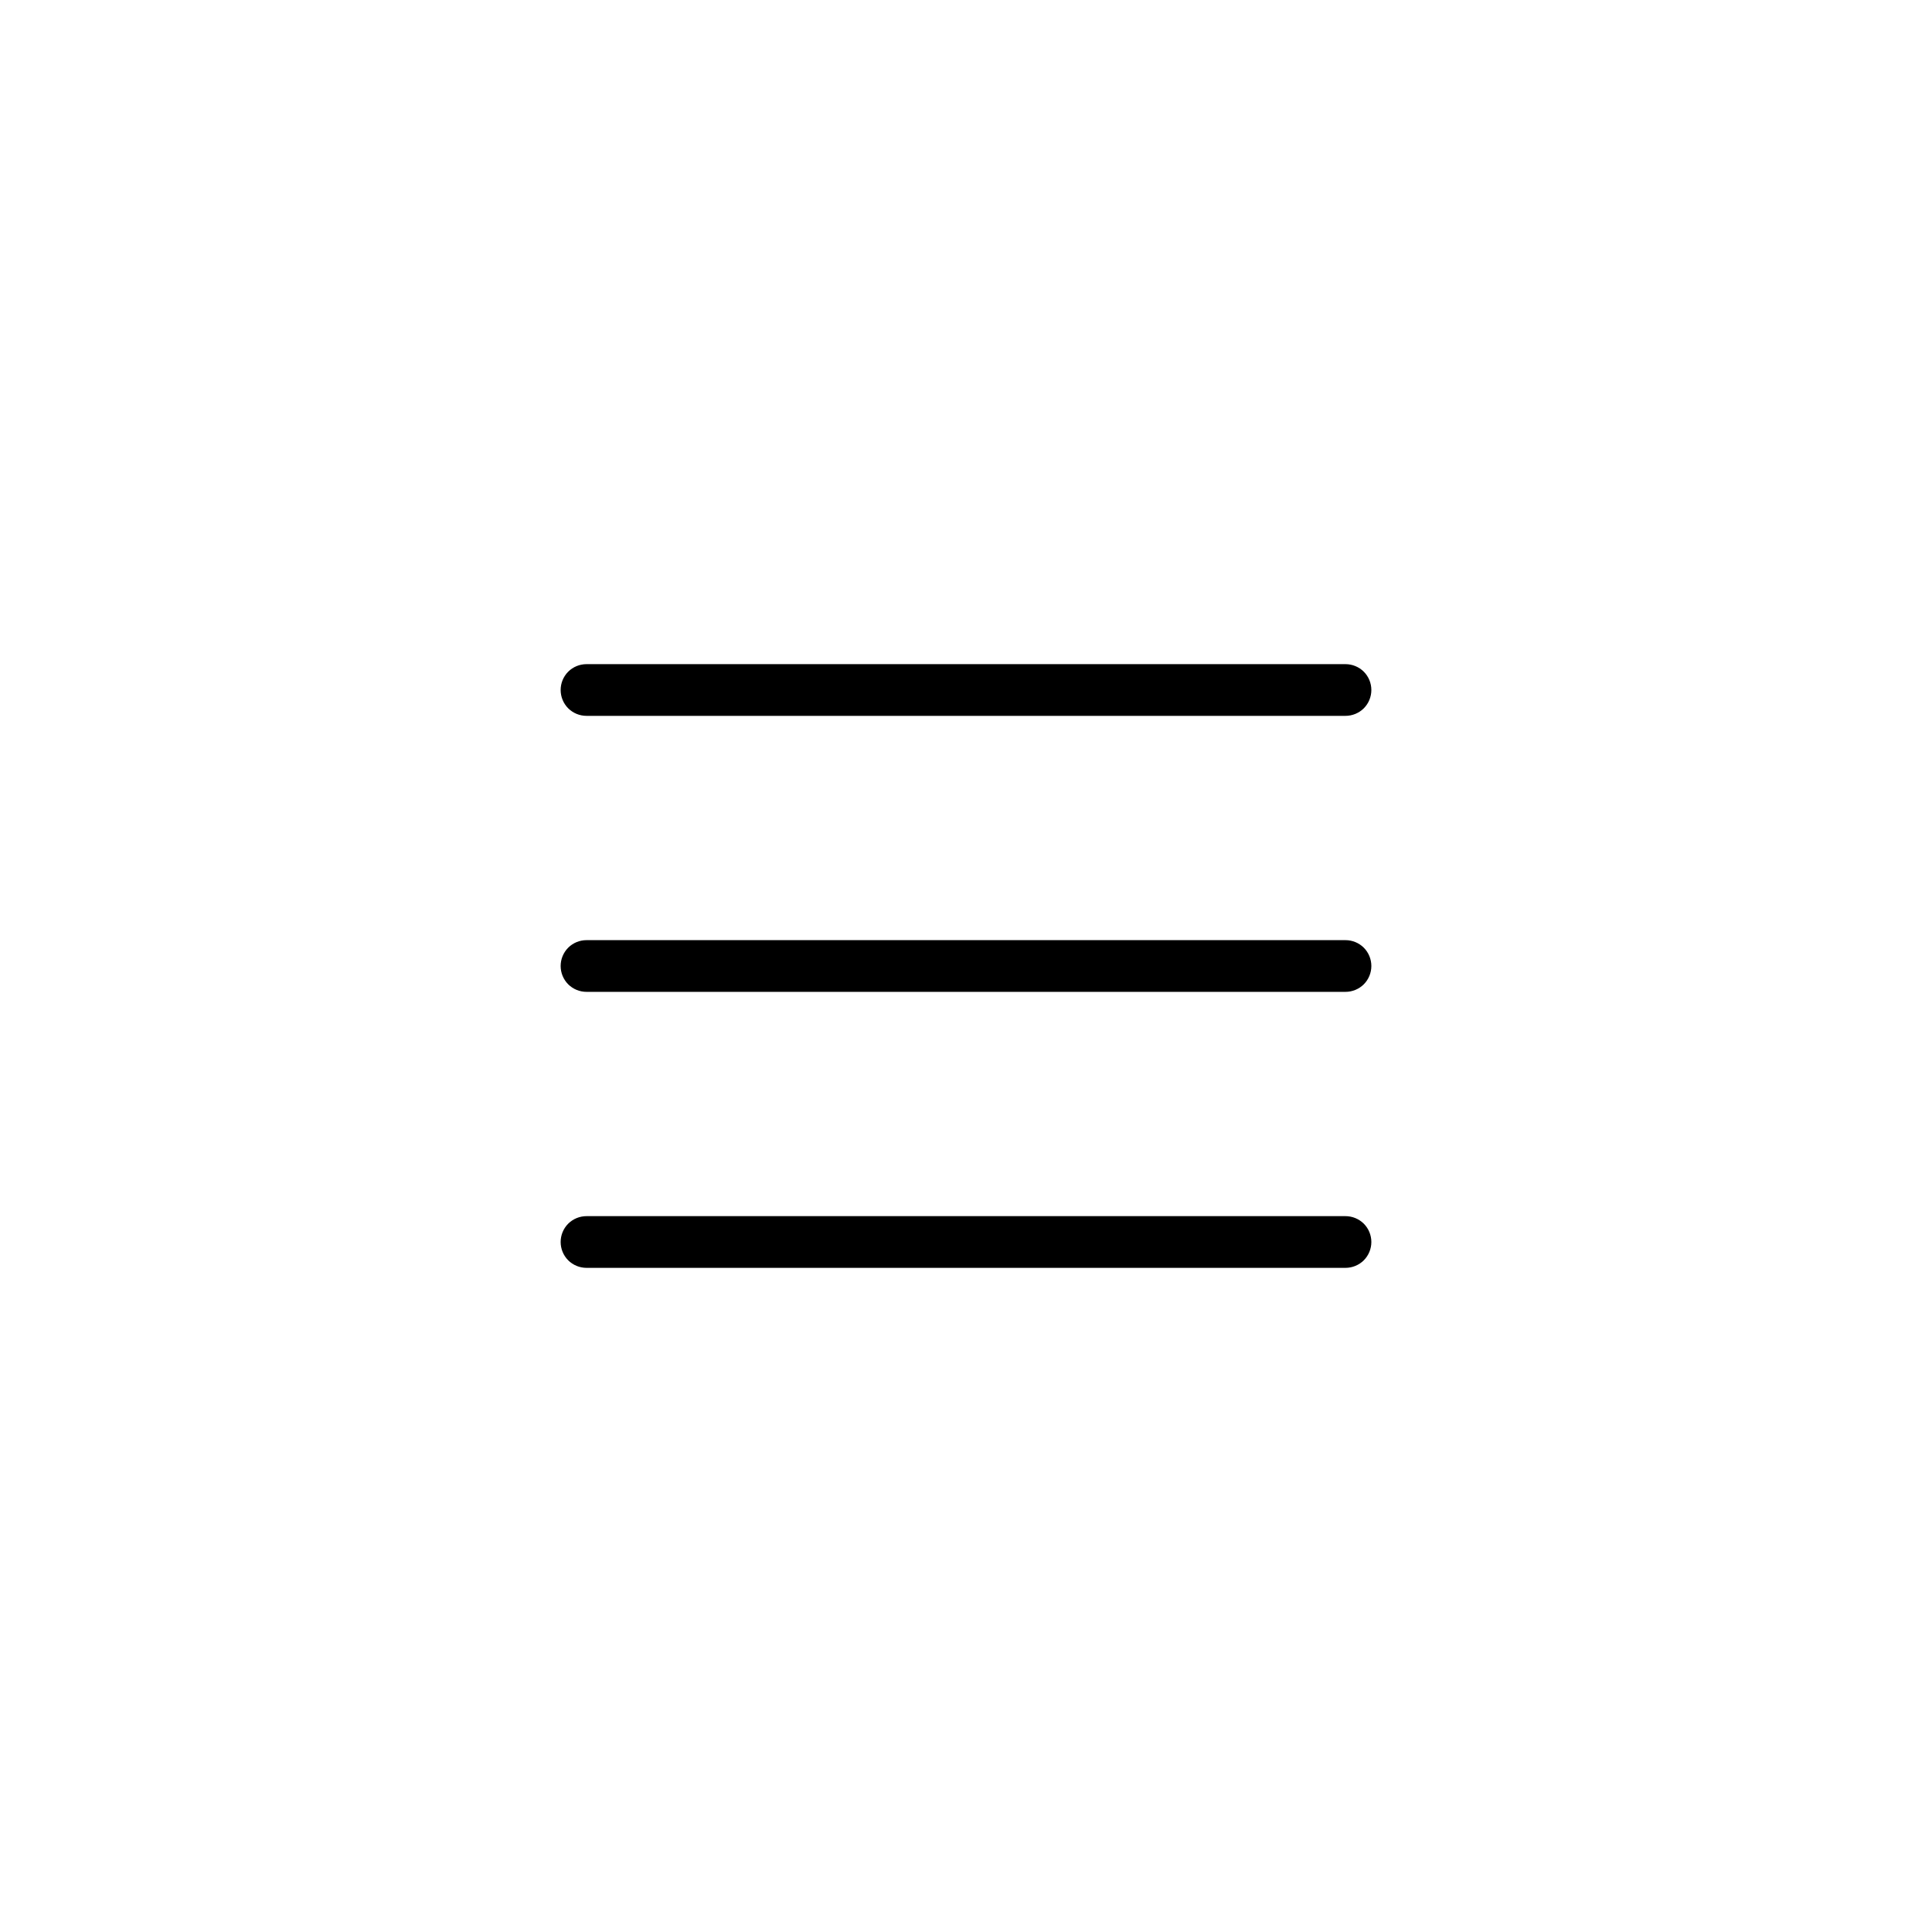
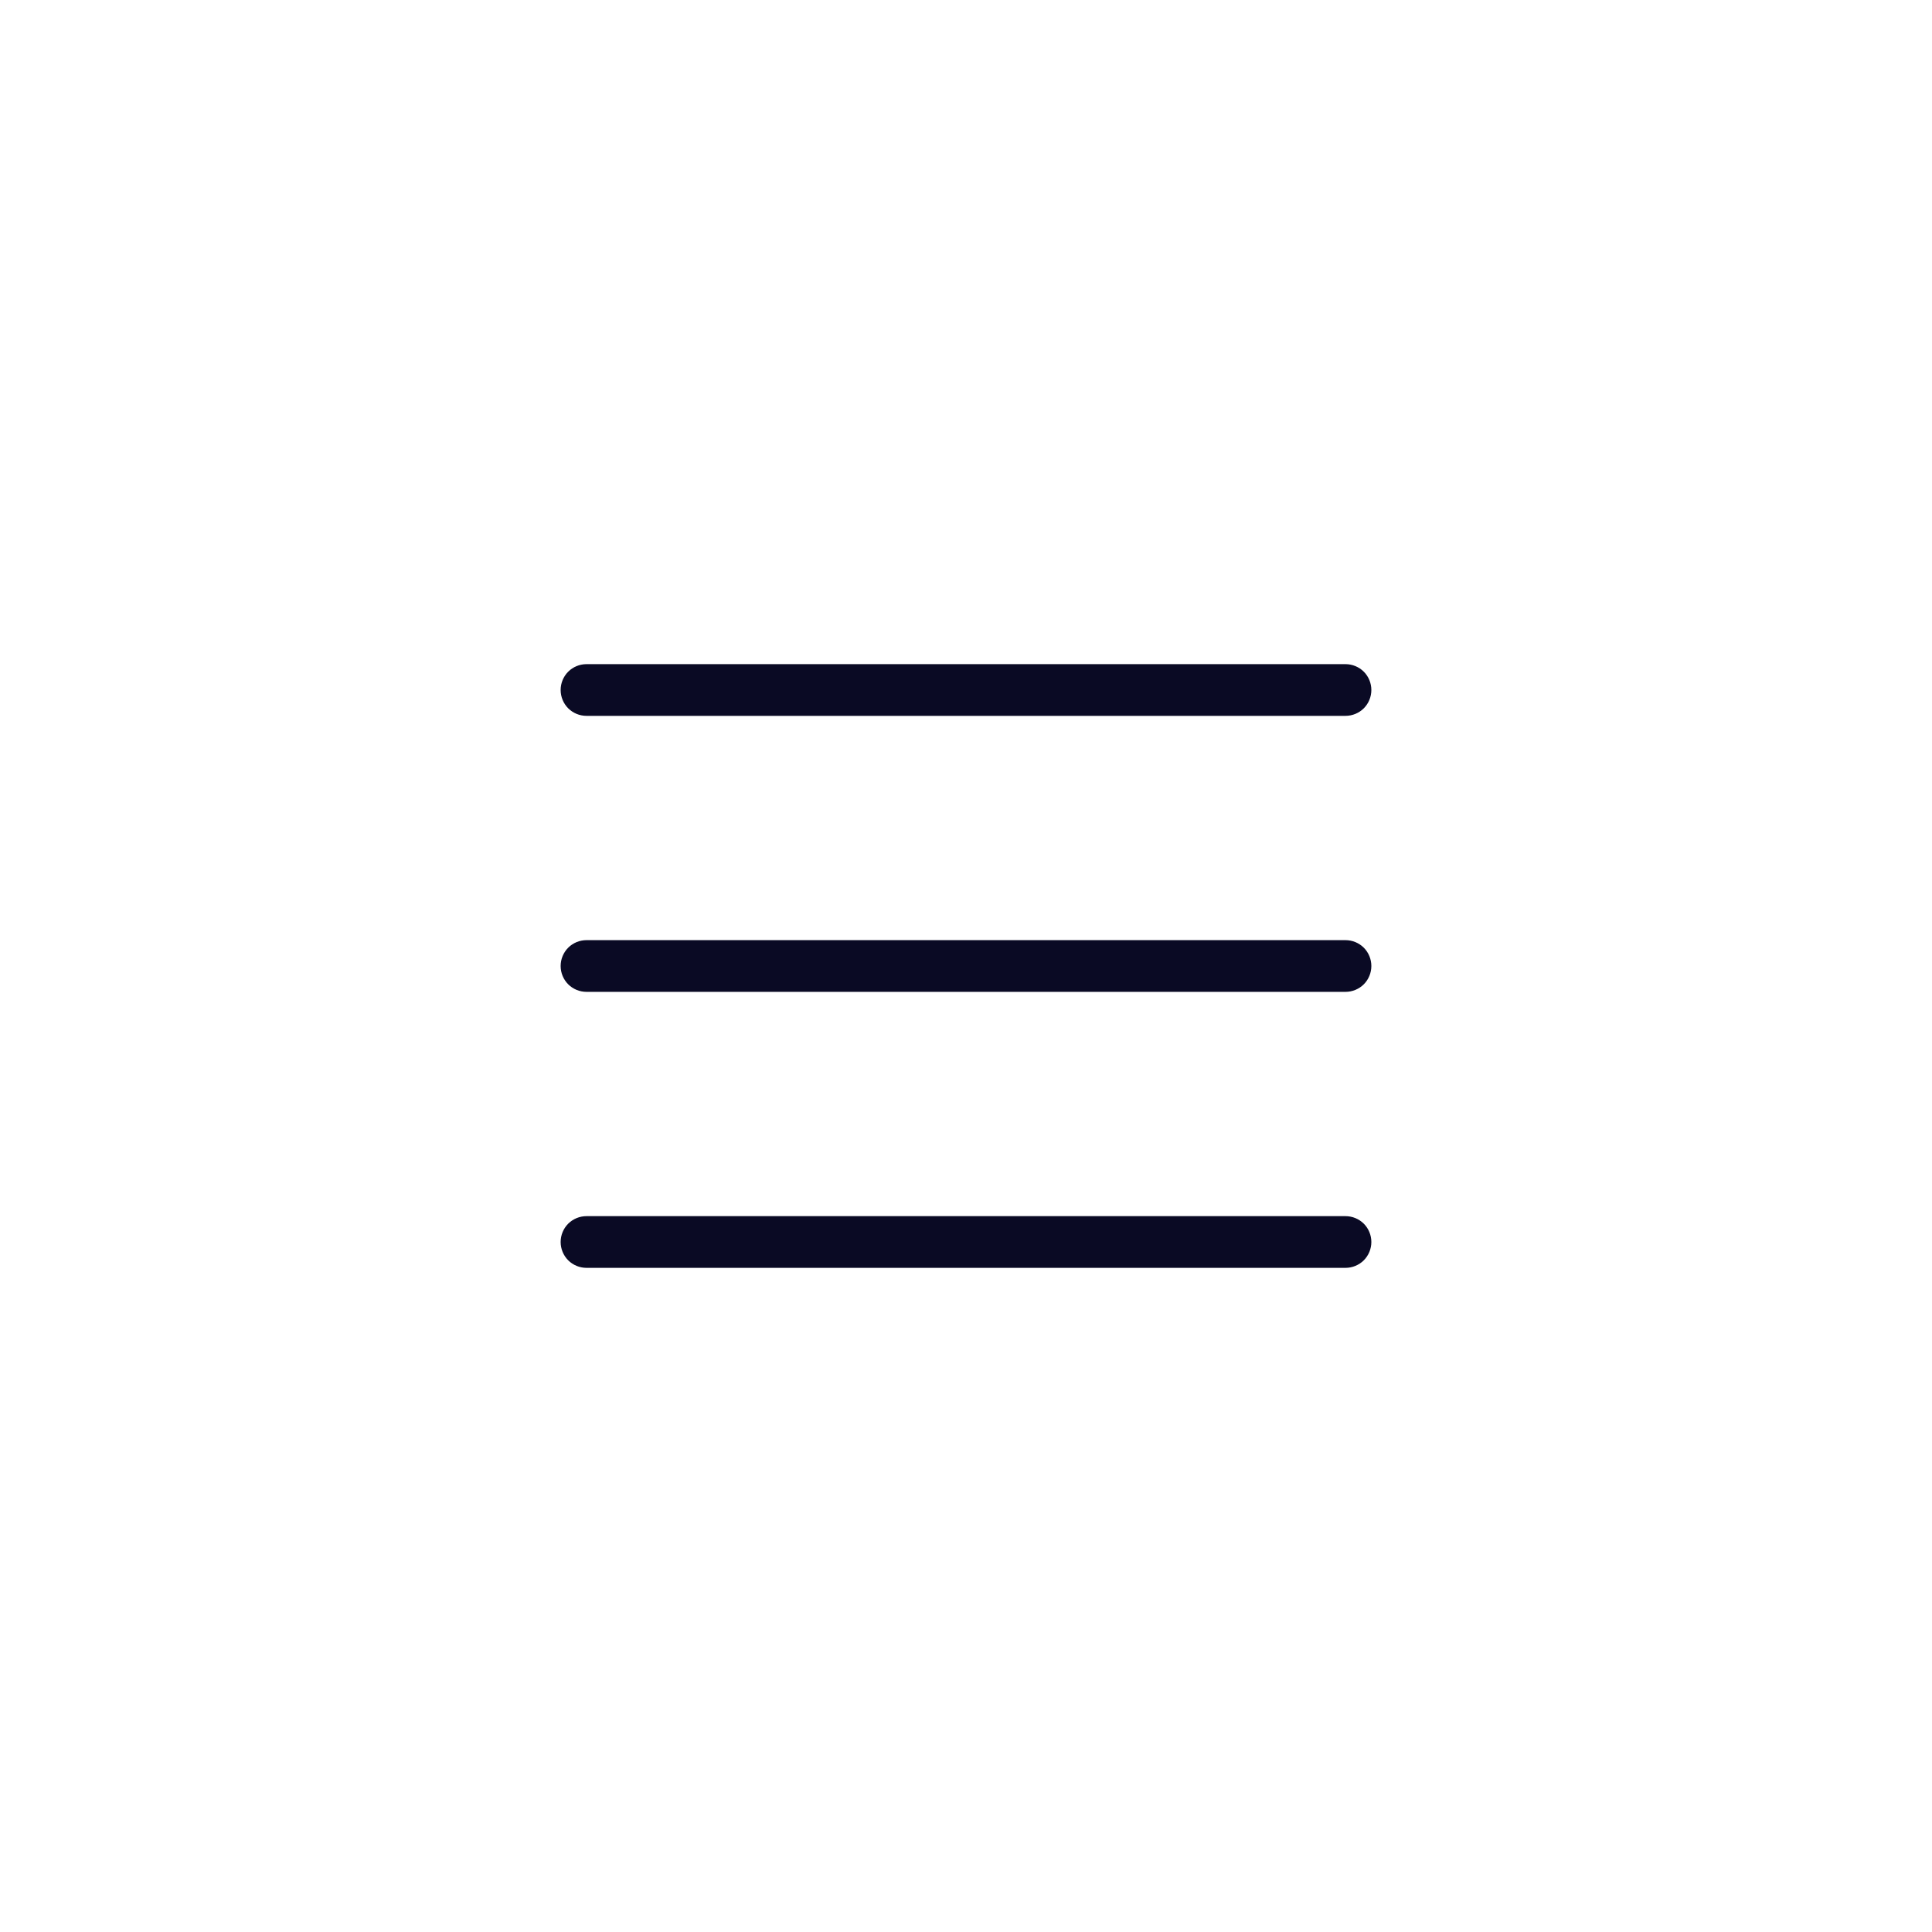
<svg xmlns="http://www.w3.org/2000/svg" preserveAspectRatio="none" overflow="visible" style="display: block;" width="42" height="42" viewBox="0 0 42 42" fill="none">
  <g id="List">
-     <path id="Vector" d="M29.812 21C29.812 21.149 29.753 21.292 29.648 21.398C29.542 21.503 29.399 21.562 29.25 21.562H12.75C12.601 21.562 12.458 21.503 12.352 21.398C12.247 21.292 12.188 21.149 12.188 21C12.188 20.851 12.247 20.708 12.352 20.602C12.458 20.497 12.601 20.438 12.75 20.438H29.25C29.399 20.438 29.542 20.497 29.648 20.602C29.753 20.708 29.812 20.851 29.812 21ZM12.75 15.562H29.25C29.399 15.562 29.542 15.503 29.648 15.398C29.753 15.292 29.812 15.149 29.812 15C29.812 14.851 29.753 14.708 29.648 14.602C29.542 14.497 29.399 14.438 29.25 14.438H12.75C12.601 14.438 12.458 14.497 12.352 14.602C12.247 14.708 12.188 14.851 12.188 15C12.188 15.149 12.247 15.292 12.352 15.398C12.458 15.503 12.601 15.562 12.75 15.562ZM29.25 26.438H12.75C12.601 26.438 12.458 26.497 12.352 26.602C12.247 26.708 12.188 26.851 12.188 27C12.188 27.149 12.247 27.292 12.352 27.398C12.458 27.503 12.601 27.562 12.75 27.562H29.25C29.399 27.562 29.542 27.503 29.648 27.398C29.753 27.292 29.812 27.149 29.812 27C29.812 26.851 29.753 26.708 29.648 26.602C29.542 26.497 29.399 26.438 29.25 26.438Z" fill="black" />
+     <path id="Vector" d="M29.812 21C29.812 21.149 29.753 21.292 29.648 21.398C29.542 21.503 29.399 21.562 29.25 21.562H12.75C12.601 21.562 12.458 21.503 12.352 21.398C12.247 21.292 12.188 21.149 12.188 21C12.188 20.851 12.247 20.708 12.352 20.602C12.458 20.497 12.601 20.438 12.75 20.438H29.25C29.399 20.438 29.542 20.497 29.648 20.602C29.753 20.708 29.812 20.851 29.812 21ZM12.75 15.562H29.25C29.399 15.562 29.542 15.503 29.648 15.398C29.753 15.292 29.812 15.149 29.812 15C29.812 14.851 29.753 14.708 29.648 14.602C29.542 14.497 29.399 14.438 29.25 14.438H12.75C12.601 14.438 12.458 14.497 12.352 14.602C12.247 14.708 12.188 14.851 12.188 15C12.188 15.149 12.247 15.292 12.352 15.398C12.458 15.503 12.601 15.562 12.75 15.562ZM29.25 26.438H12.75C12.601 26.438 12.458 26.497 12.352 26.602C12.247 26.708 12.188 26.851 12.188 27C12.188 27.149 12.247 27.292 12.352 27.398C12.458 27.503 12.601 27.562 12.75 27.562H29.25C29.399 27.562 29.542 27.503 29.648 27.398C29.753 27.292 29.812 27.149 29.812 27C29.812 26.851 29.753 26.708 29.648 26.602C29.542 26.497 29.399 26.438 29.25 26.438Z" fill="#0A0A24" />
  </g>
</svg>
